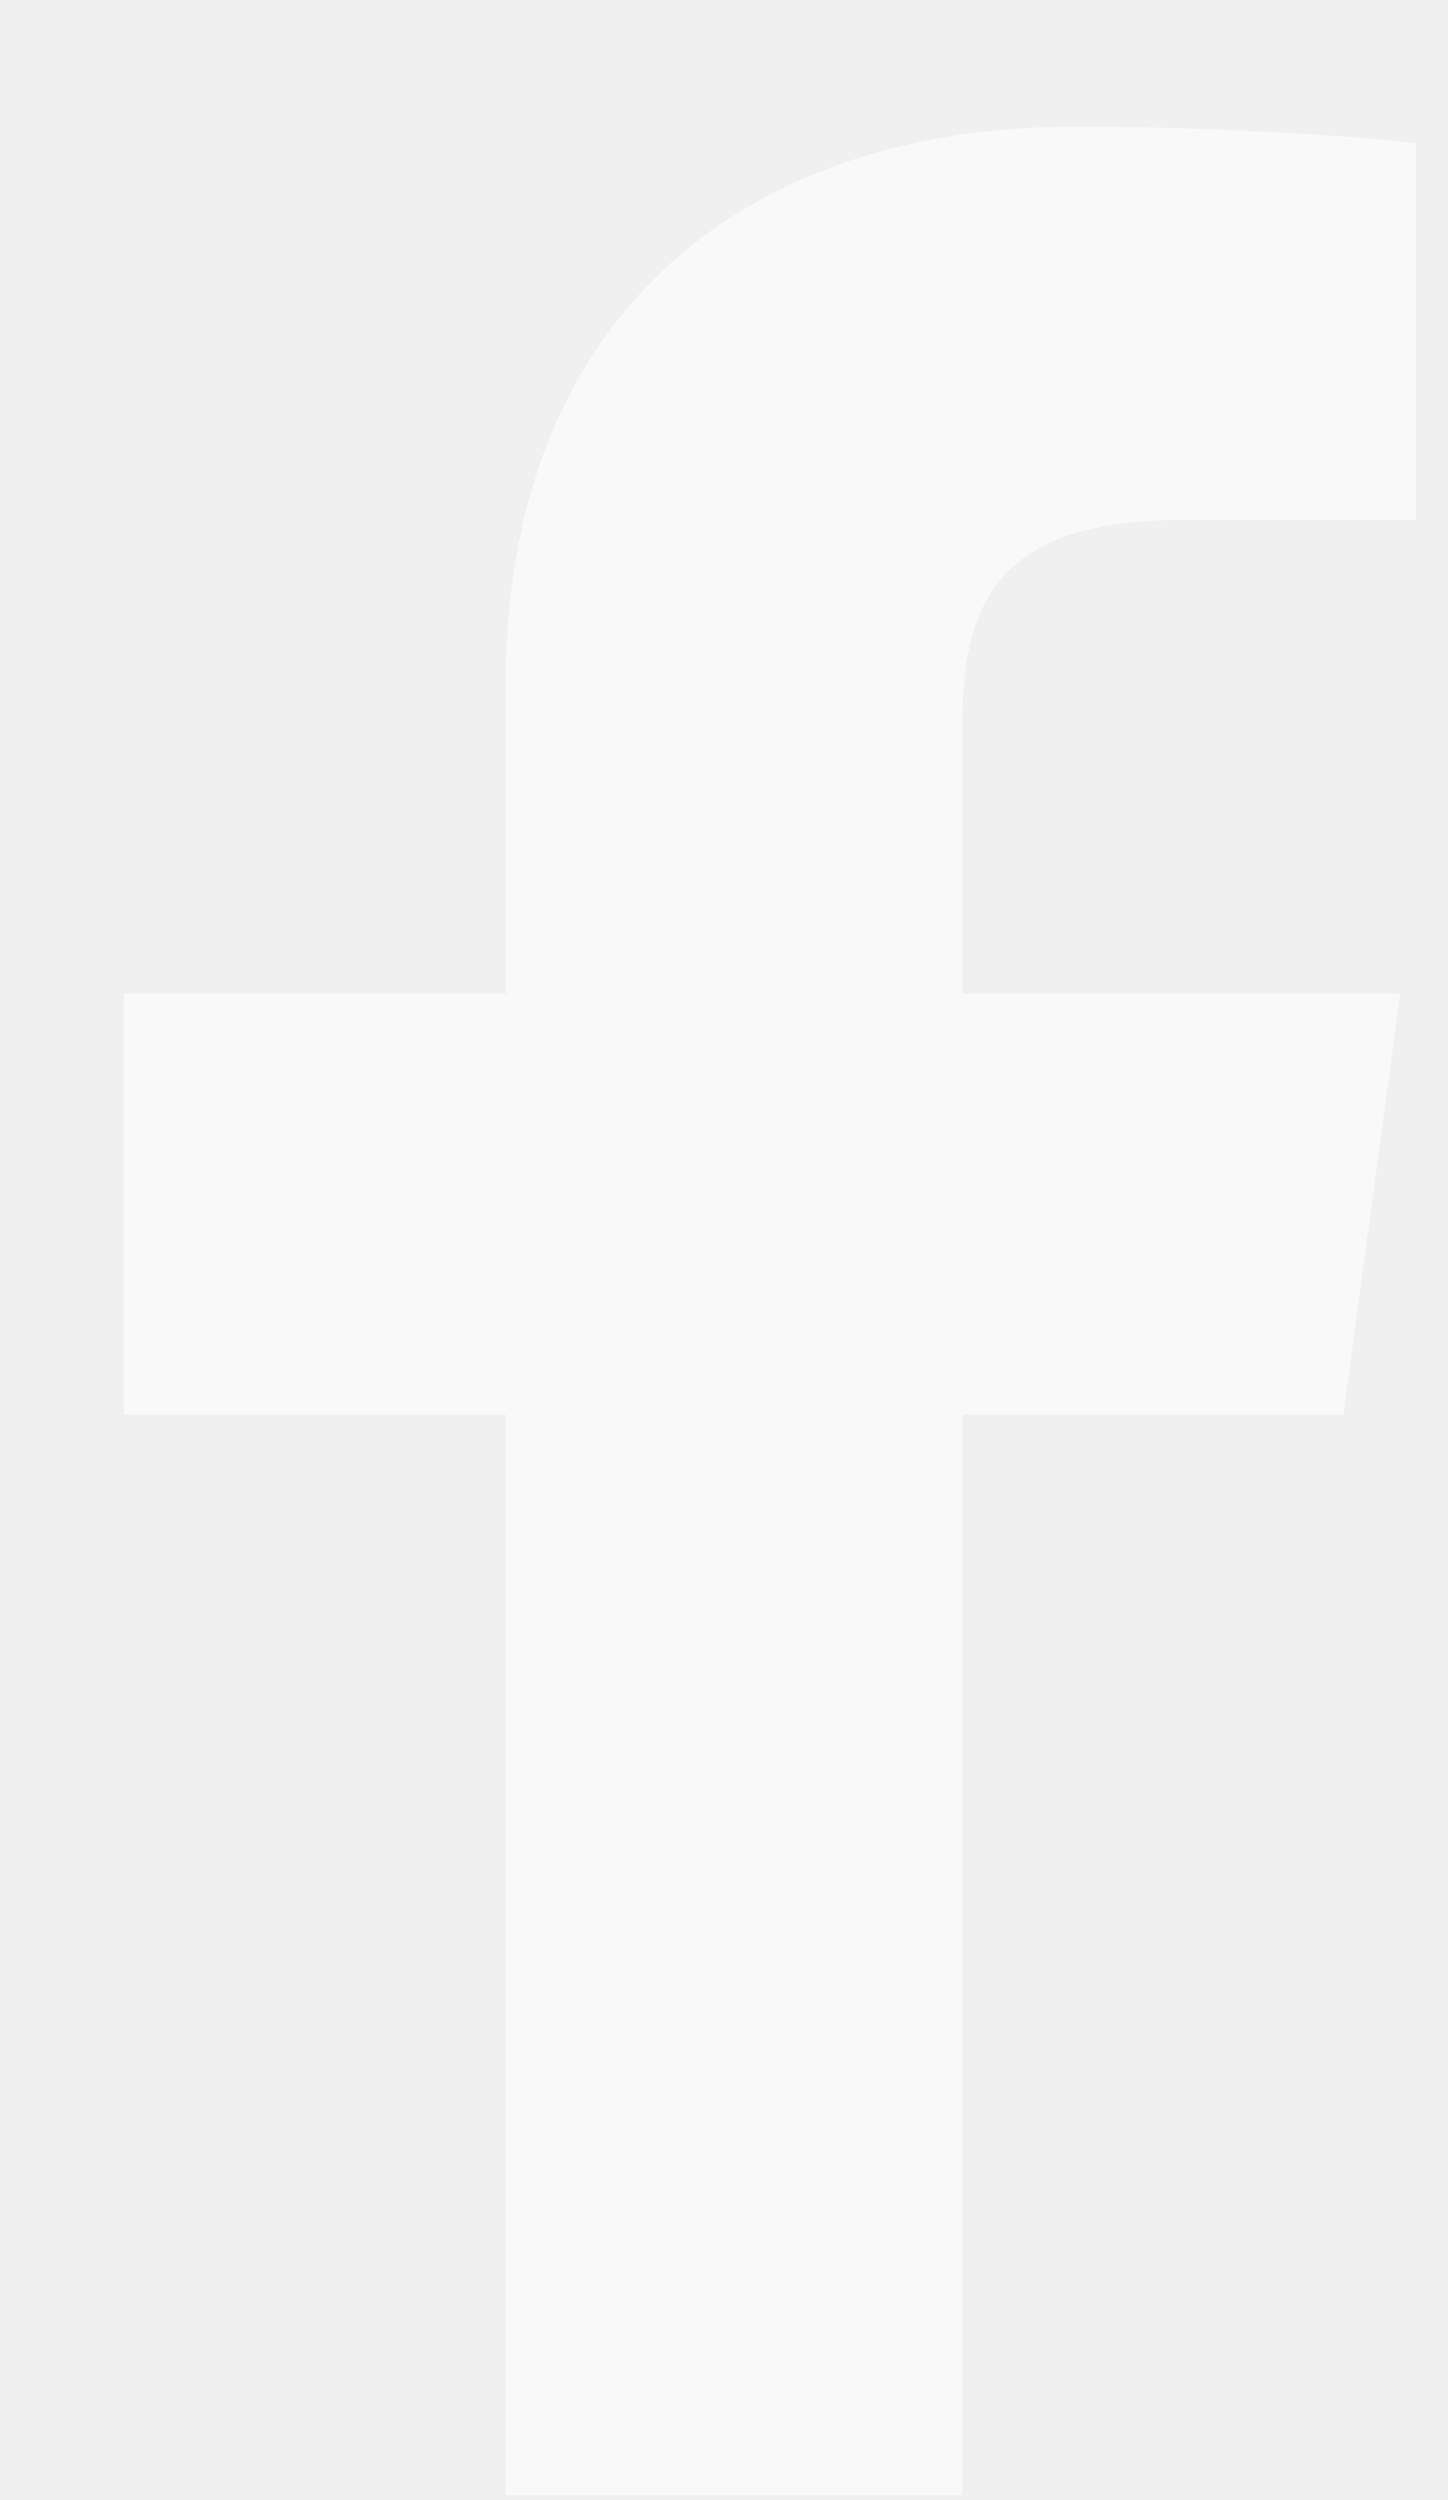
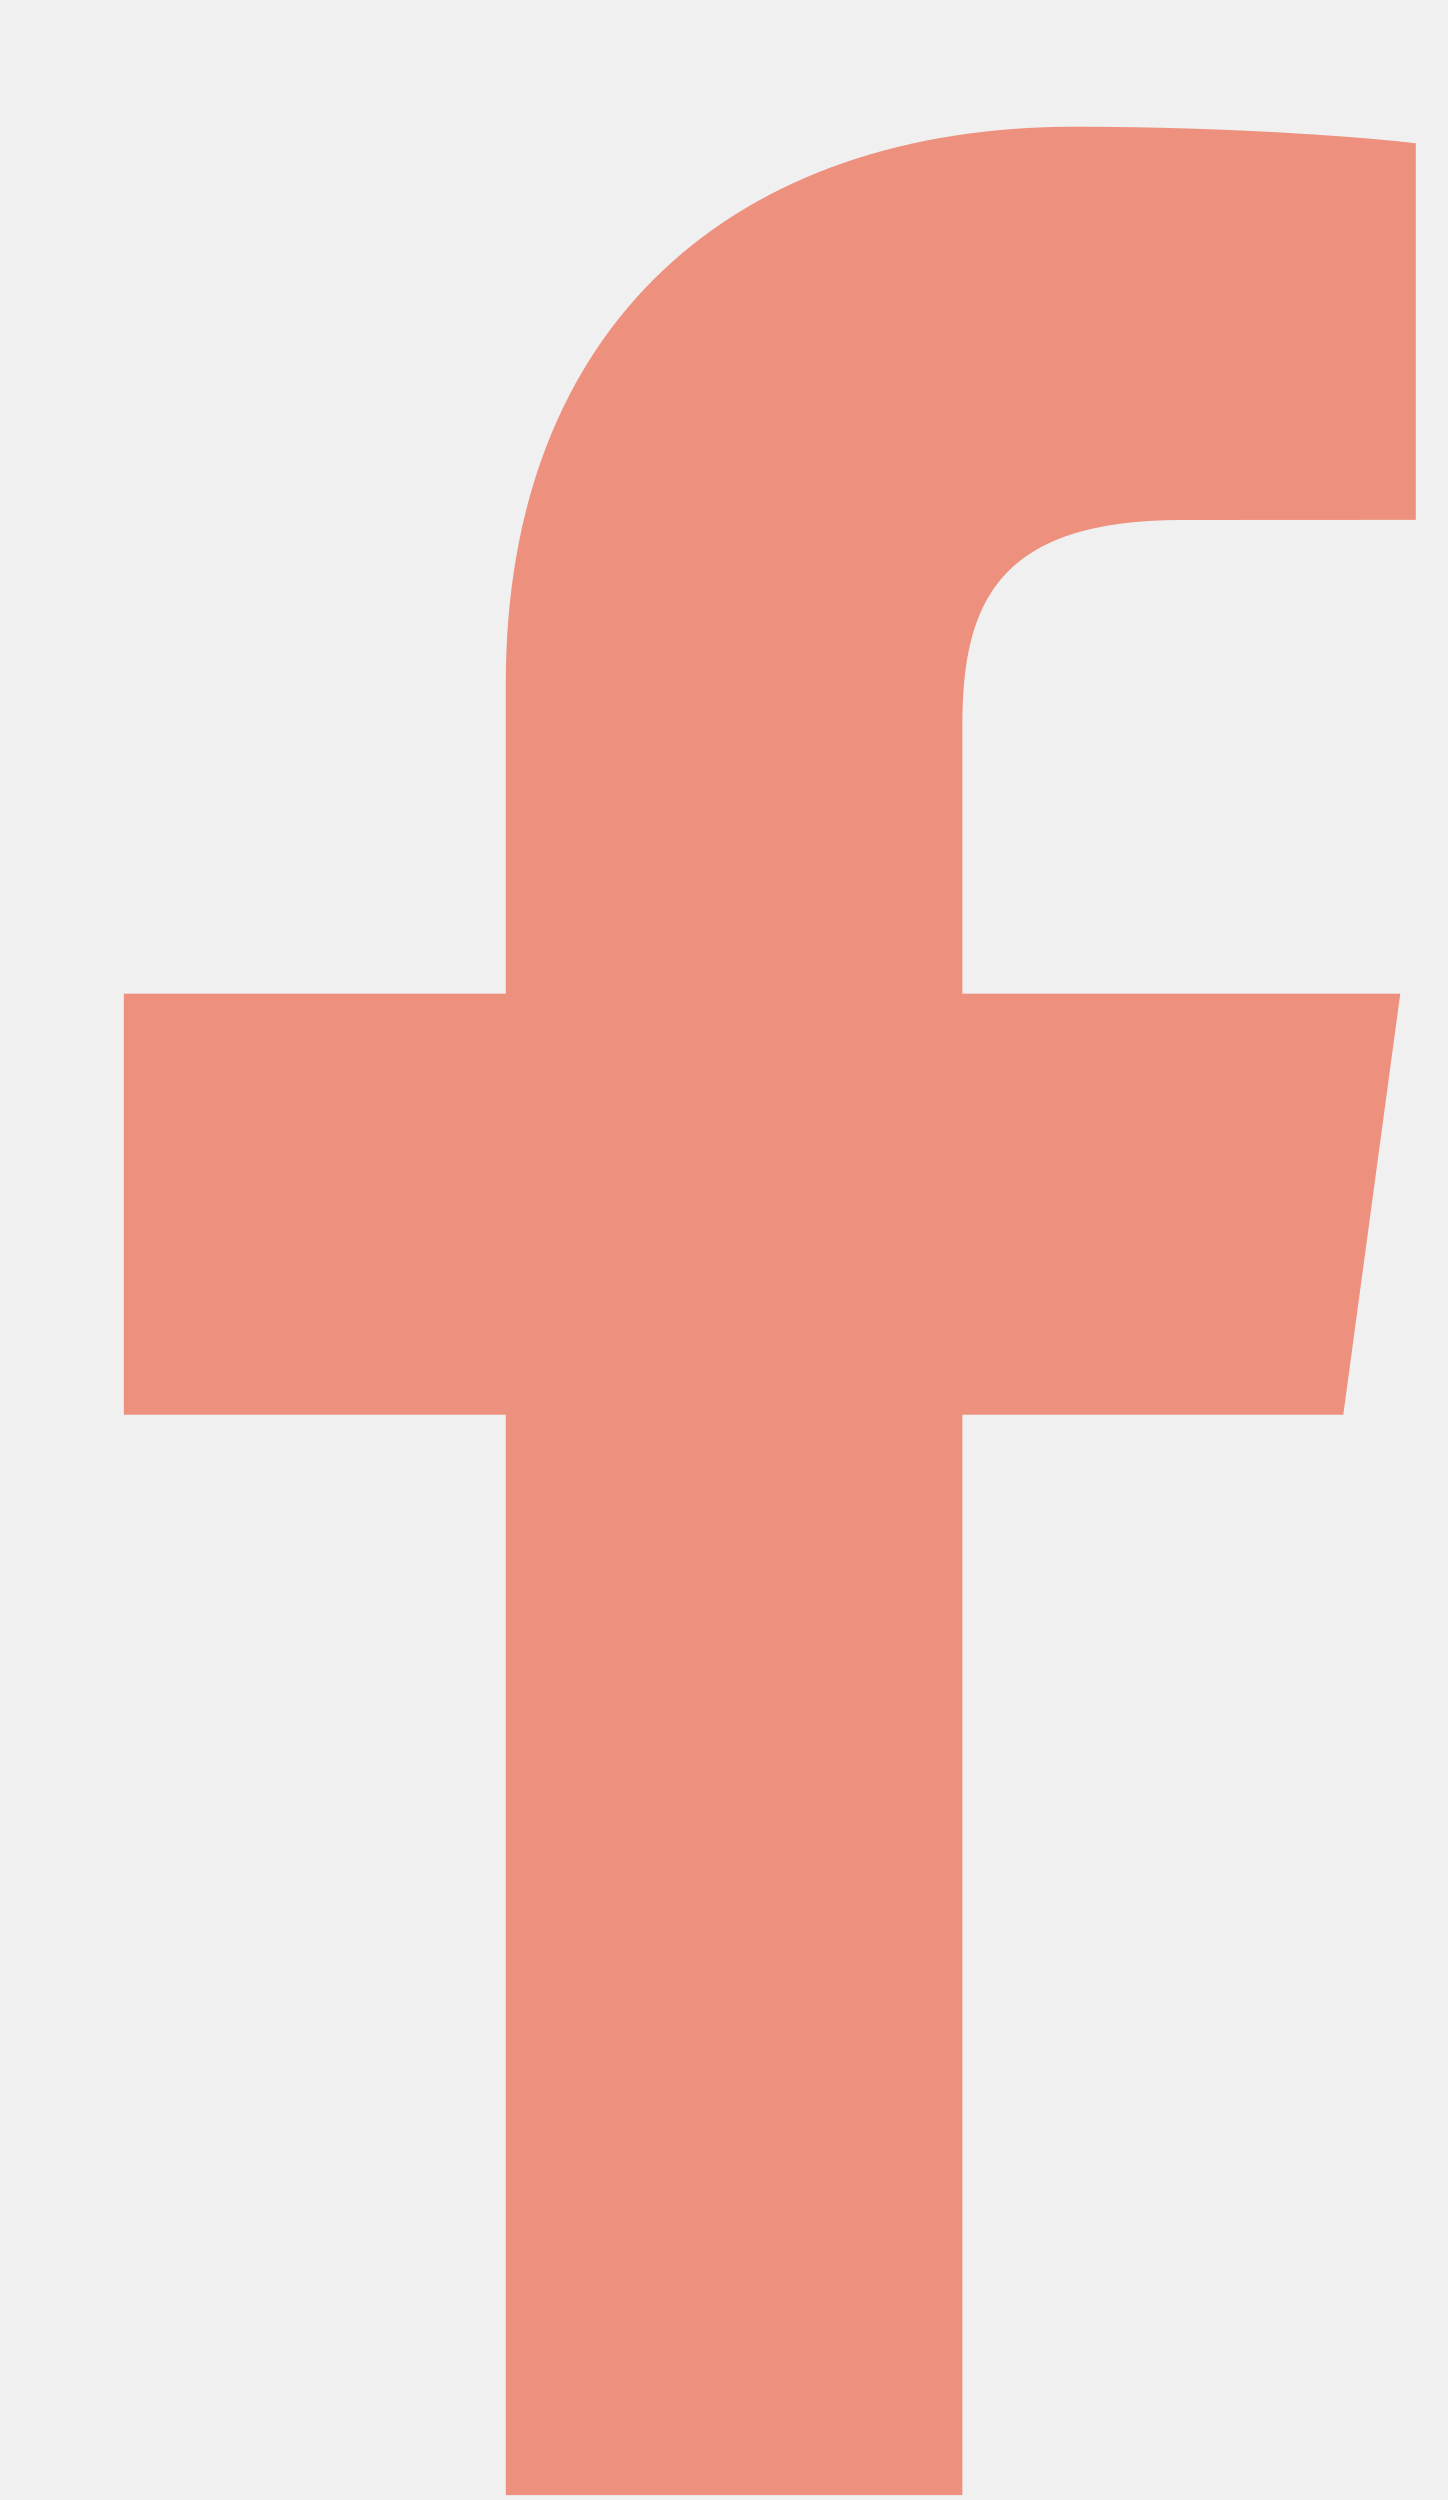
- <svg xmlns="http://www.w3.org/2000/svg" width="11" height="19" viewBox="0 0 11 19" fill="none">
-   <path d="M7.314 18.963V10.752H10.209L10.642 7.552H7.314V5.509C7.314 4.583 7.584 3.952 8.98 3.952L10.76 3.951V1.089C10.452 1.05 9.395 0.963 8.166 0.963C5.6 0.963 3.844 2.454 3.844 5.193V7.552H0.941V10.752H3.844V18.963H7.314V18.963Z" fill="white" fill-opacity="0.6" />
+ <svg xmlns="http://www.w3.org/2000/svg" width="100%" height="100%" viewBox="0 0 11 19" fill="none">
+   <path d="M7.314 18.963V10.752H10.209L10.642 7.552H7.314V5.509C7.314 4.583 7.584 3.952 8.98 3.952L10.76 3.951V1.089C10.452 1.05 9.395 0.963 8.166 0.963C5.6 0.963 3.844 2.454 3.844 5.193V7.552H0.941V10.752H3.844V18.963H7.314V18.963Z" fill="#EB5133" fill-opacity="0.6" />
</svg>
